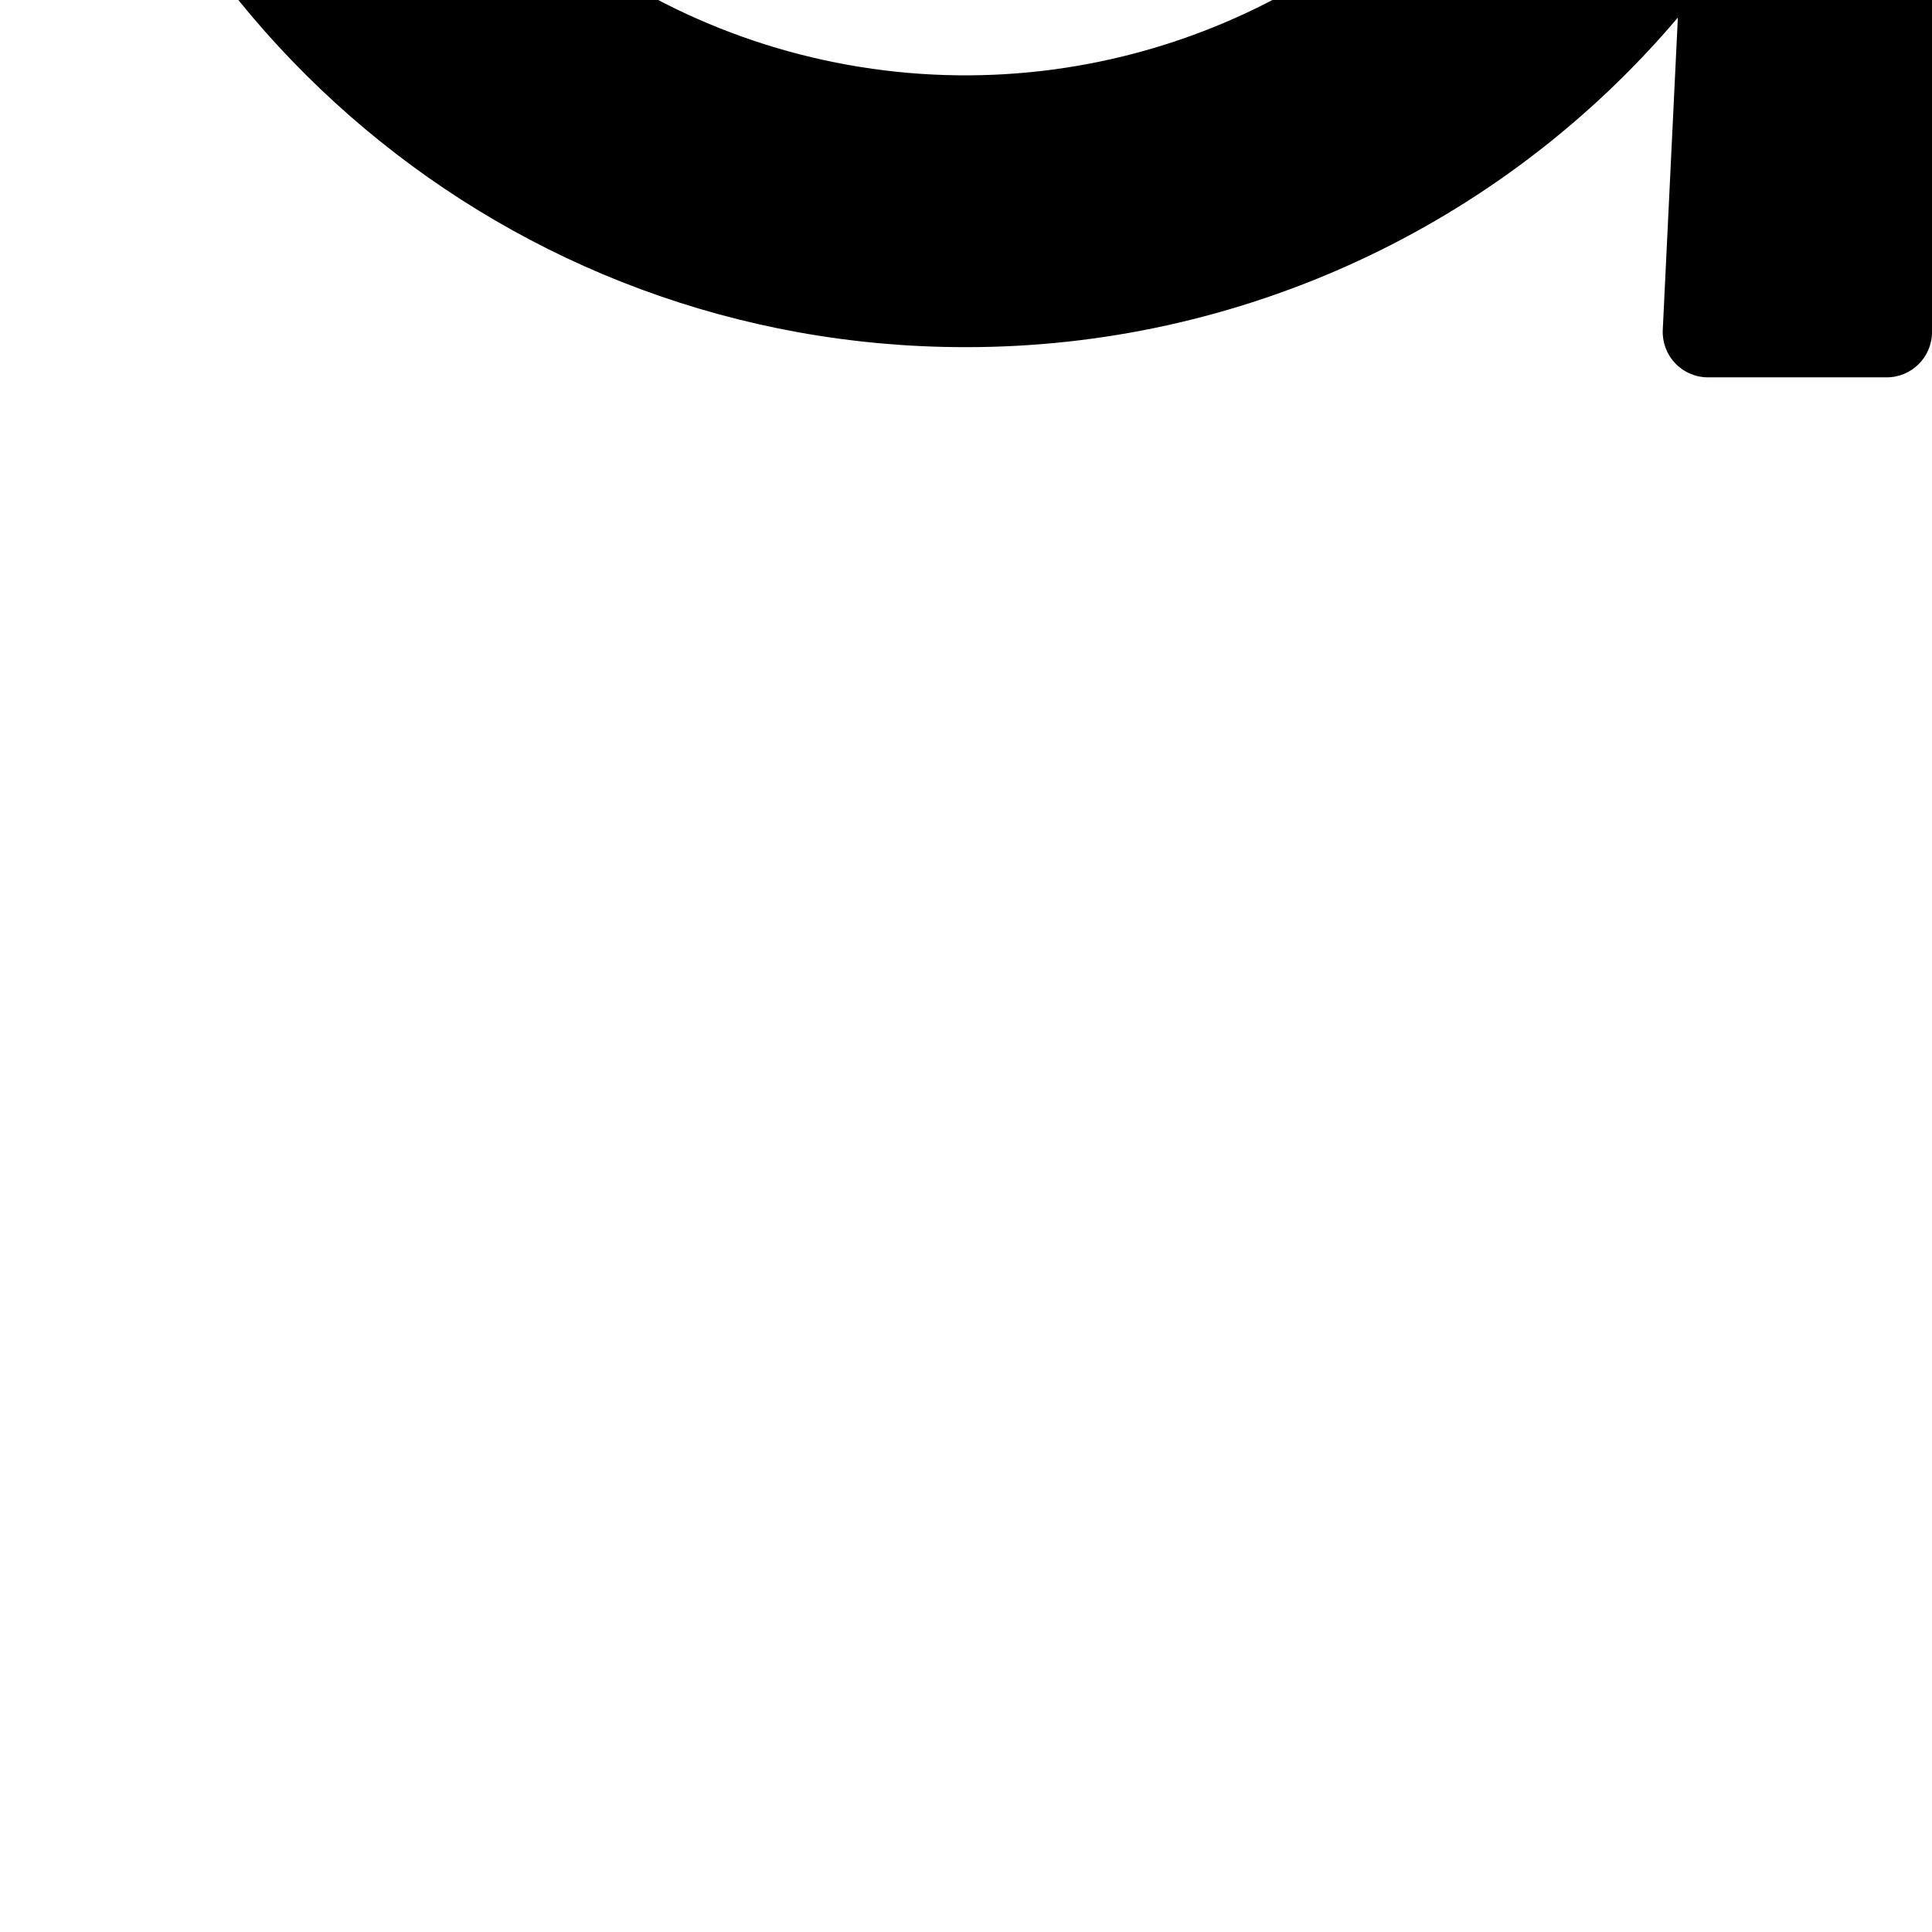
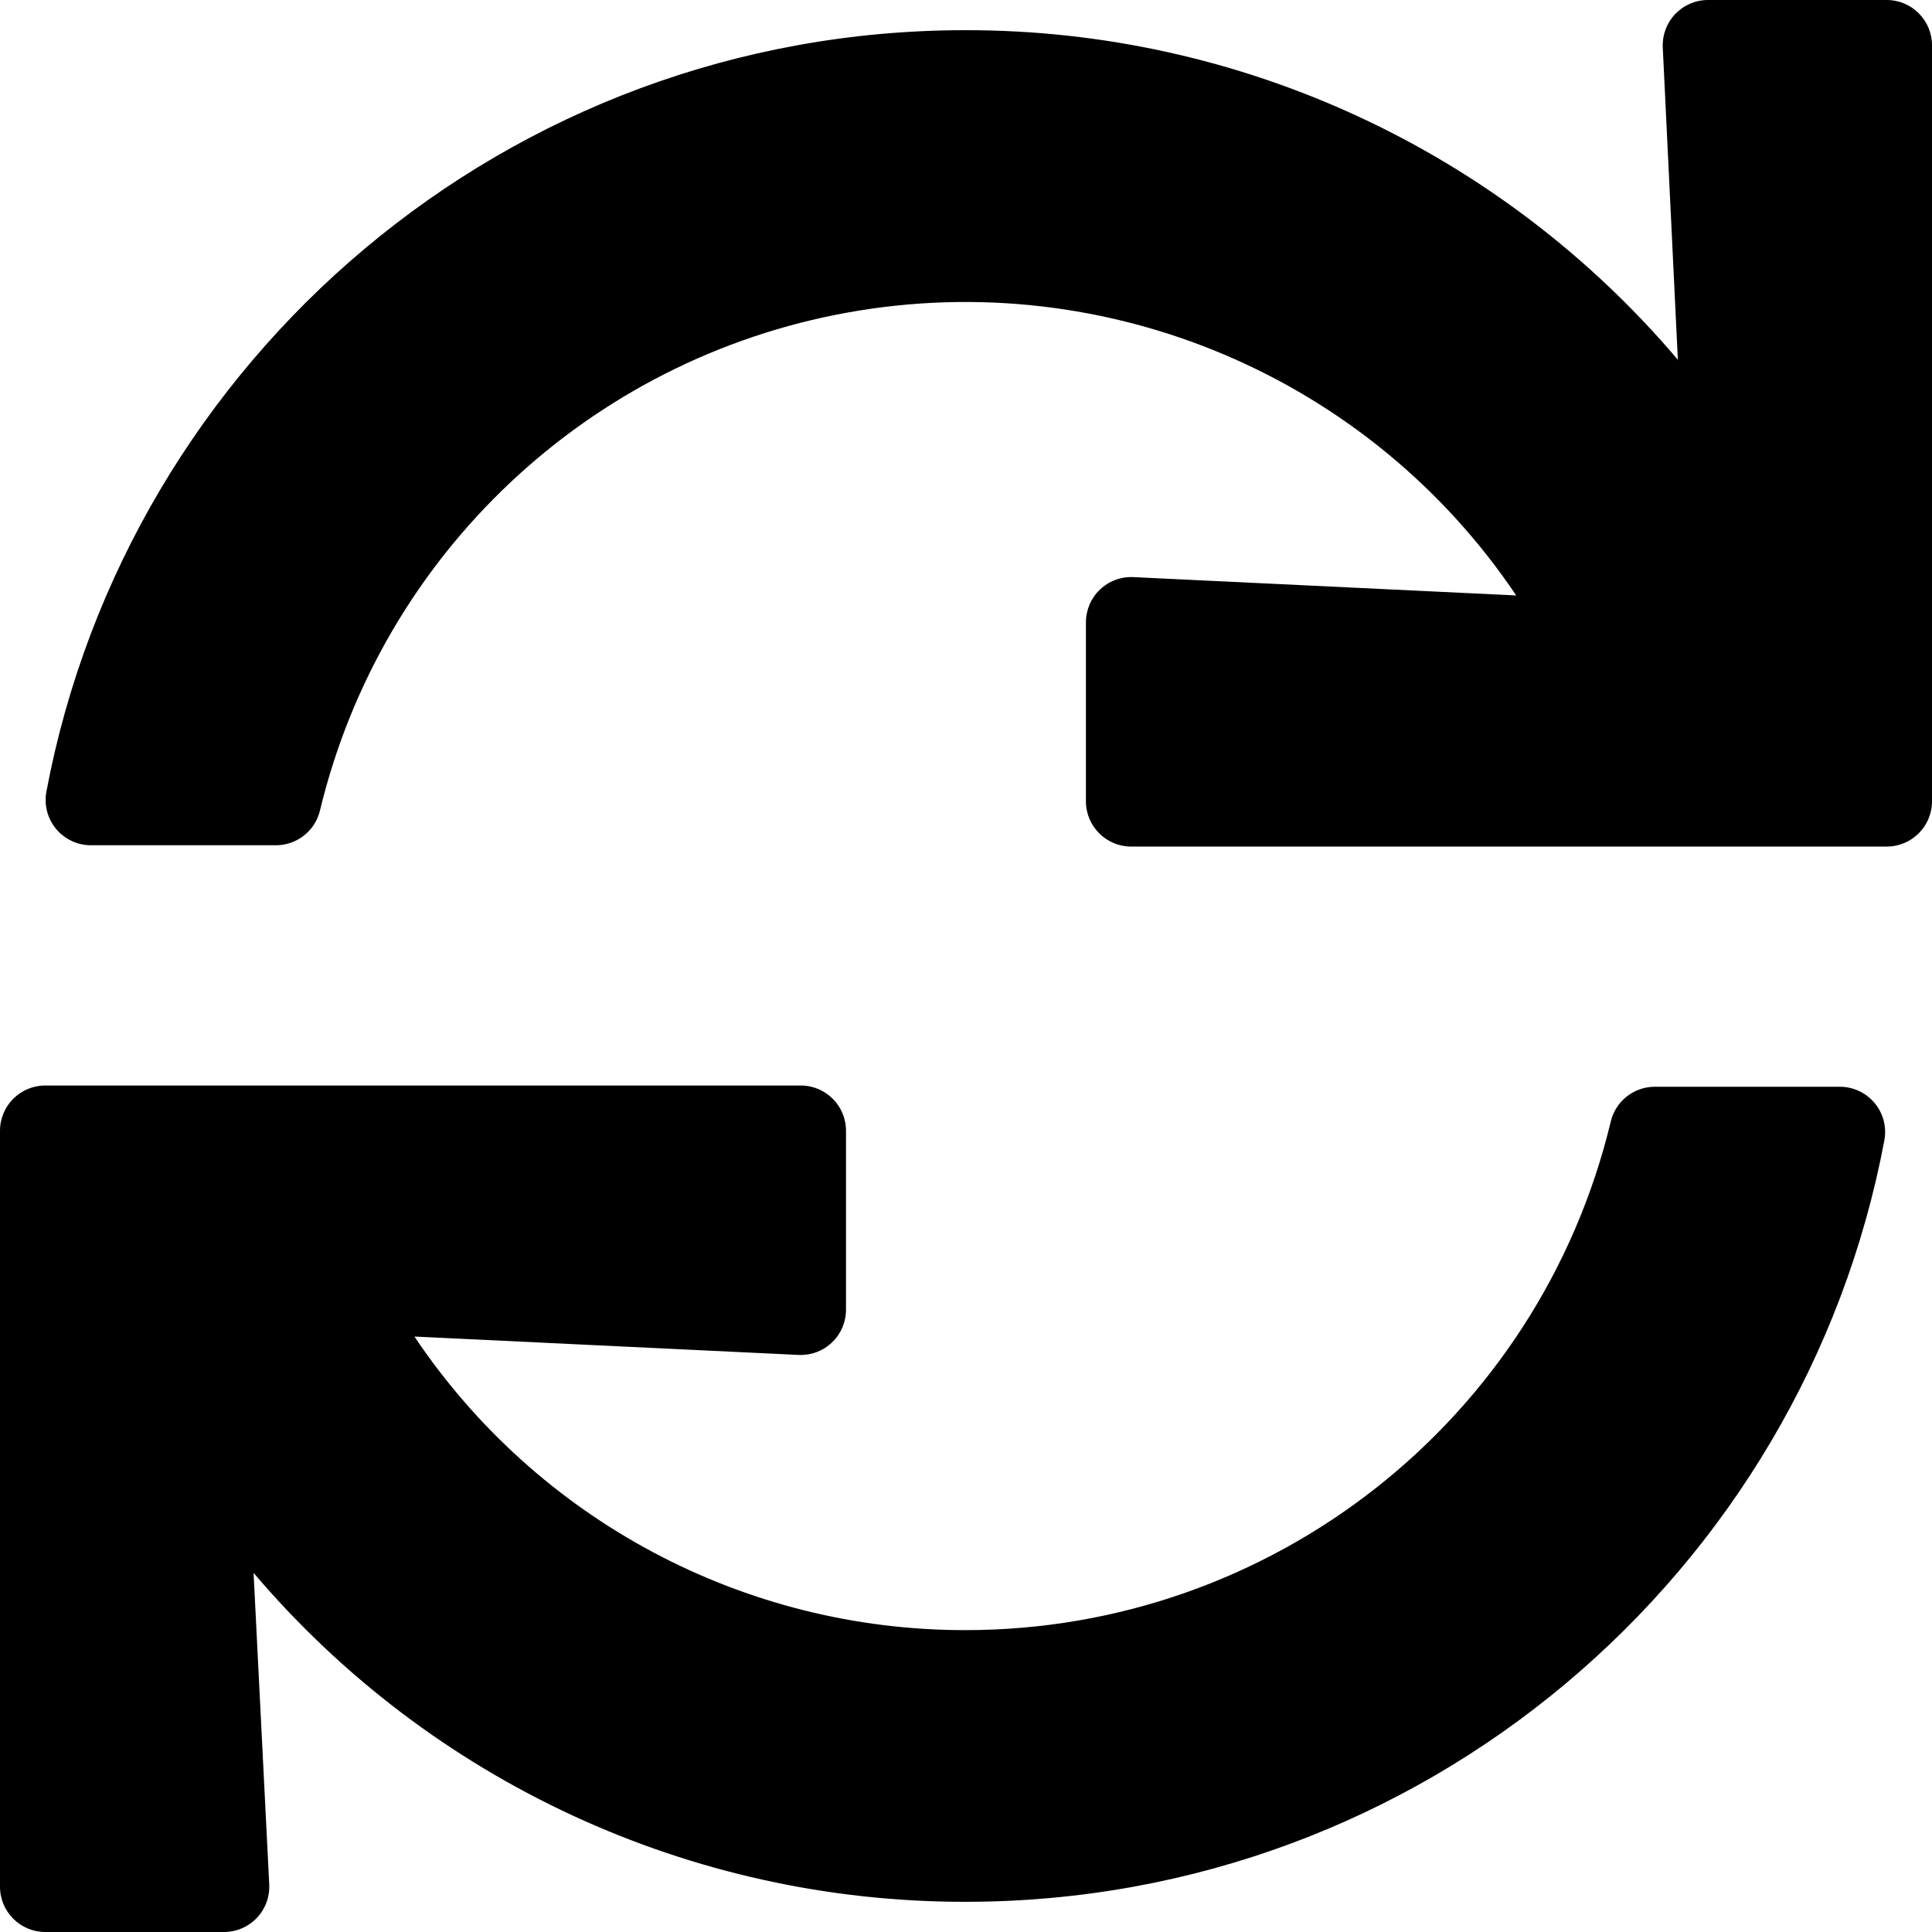
<svg xmlns="http://www.w3.org/2000/svg" aria-hidden="true" focusable="false" data-prefix="fas" data-icon="sync" class="svg-inline--fa fa-sync fa-w-16" role="img" viewBox="0 0 512 512">
-   <path transform="scale(1, -1) translate(0, -100)" fill="currentColor" d="M440.65 12.57l4 82.77A247.16 247.16 0 0 0 255.83 8C134.73 8 33.91 94.92 12.29 209.82A12 12 0 0 0 24.09 224h49.05a12 12 0 0 0 11.67-9.26 175.91 175.91 0 0 1 317-56.94l-101.46-4.86a12 12 0 0 0-12.57 12v47.41a12 12 0 0 0 12 12H500a12 12 0 0 0 12-12V12a12 12 0 0 0-12-12h-47.37a12 12 0 0 0-11.98 12.57zM255.83 432a175.61 175.61 0 0 1-146-77.8l101.8 4.87a12 12 0 0 0 12.57-12v-47.4a12 12 0 0 0-12-12H12a12 12 0 0 0-12 12V500a12 12 0 0 0 12 12h47.35a12 12 0 0 0 12-12.6l-4.15-82.57A247.17 247.17 0 0 0 255.83 504c121.11 0 221.93-86.92 243.55-201.82a12 12 0 0 0-11.8-14.18h-49.05a12 12 0 0 0-11.67 9.26A175.86 175.86 0 0 1 255.83 432z" />
+   <path fill="currentColor" d="M440.65 12.57l4 82.77A247.16 247.16 0 0 0 255.83 8C134.73 8 33.91 94.92 12.29 209.82A12 12 0 0 0 24.09 224h49.05a12 12 0 0 0 11.67-9.26 175.91 175.91 0 0 1 317-56.94l-101.46-4.86a12 12 0 0 0-12.57 12v47.41a12 12 0 0 0 12 12H500a12 12 0 0 0 12-12V12a12 12 0 0 0-12-12h-47.37a12 12 0 0 0-11.98 12.57zM255.83 432a175.61 175.61 0 0 1-146-77.8l101.8 4.87a12 12 0 0 0 12.57-12v-47.4a12 12 0 0 0-12-12H12a12 12 0 0 0-12 12V500a12 12 0 0 0 12 12h47.35a12 12 0 0 0 12-12.6l-4.15-82.57A247.17 247.17 0 0 0 255.83 504c121.11 0 221.93-86.92 243.55-201.82a12 12 0 0 0-11.8-14.18h-49.05a12 12 0 0 0-11.67 9.26A175.86 175.86 0 0 1 255.83 432z" />
</svg>
